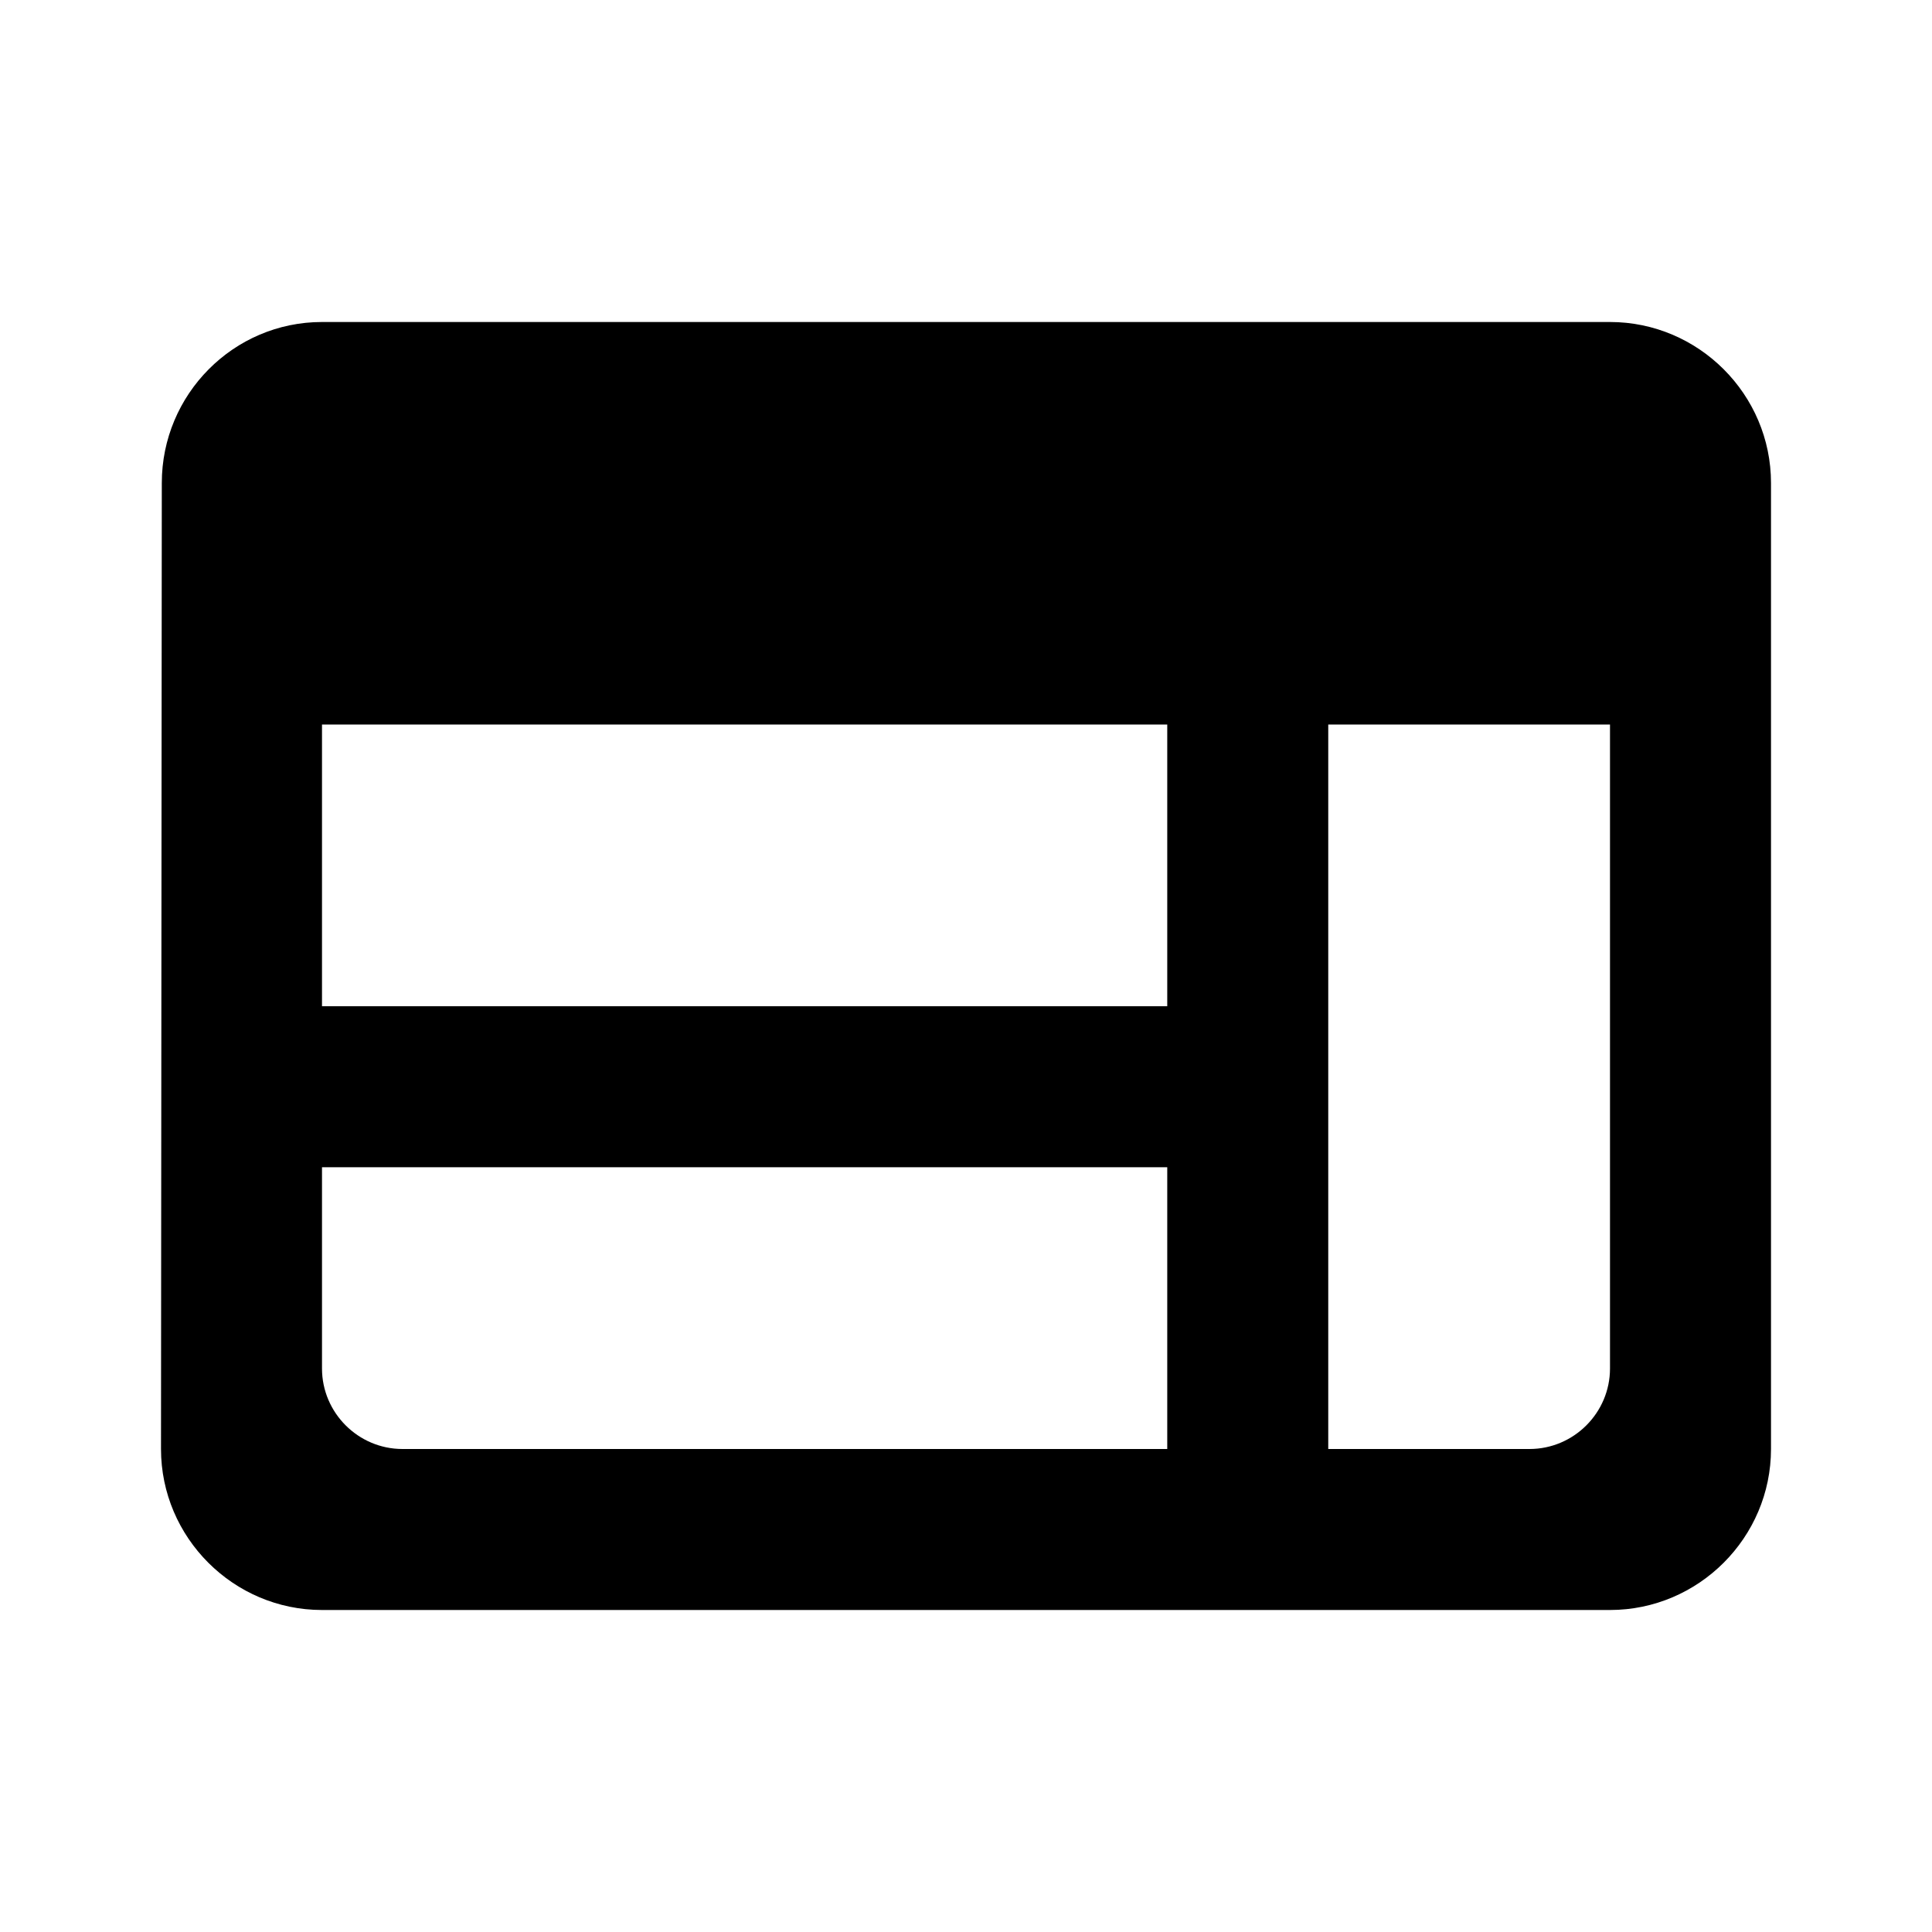
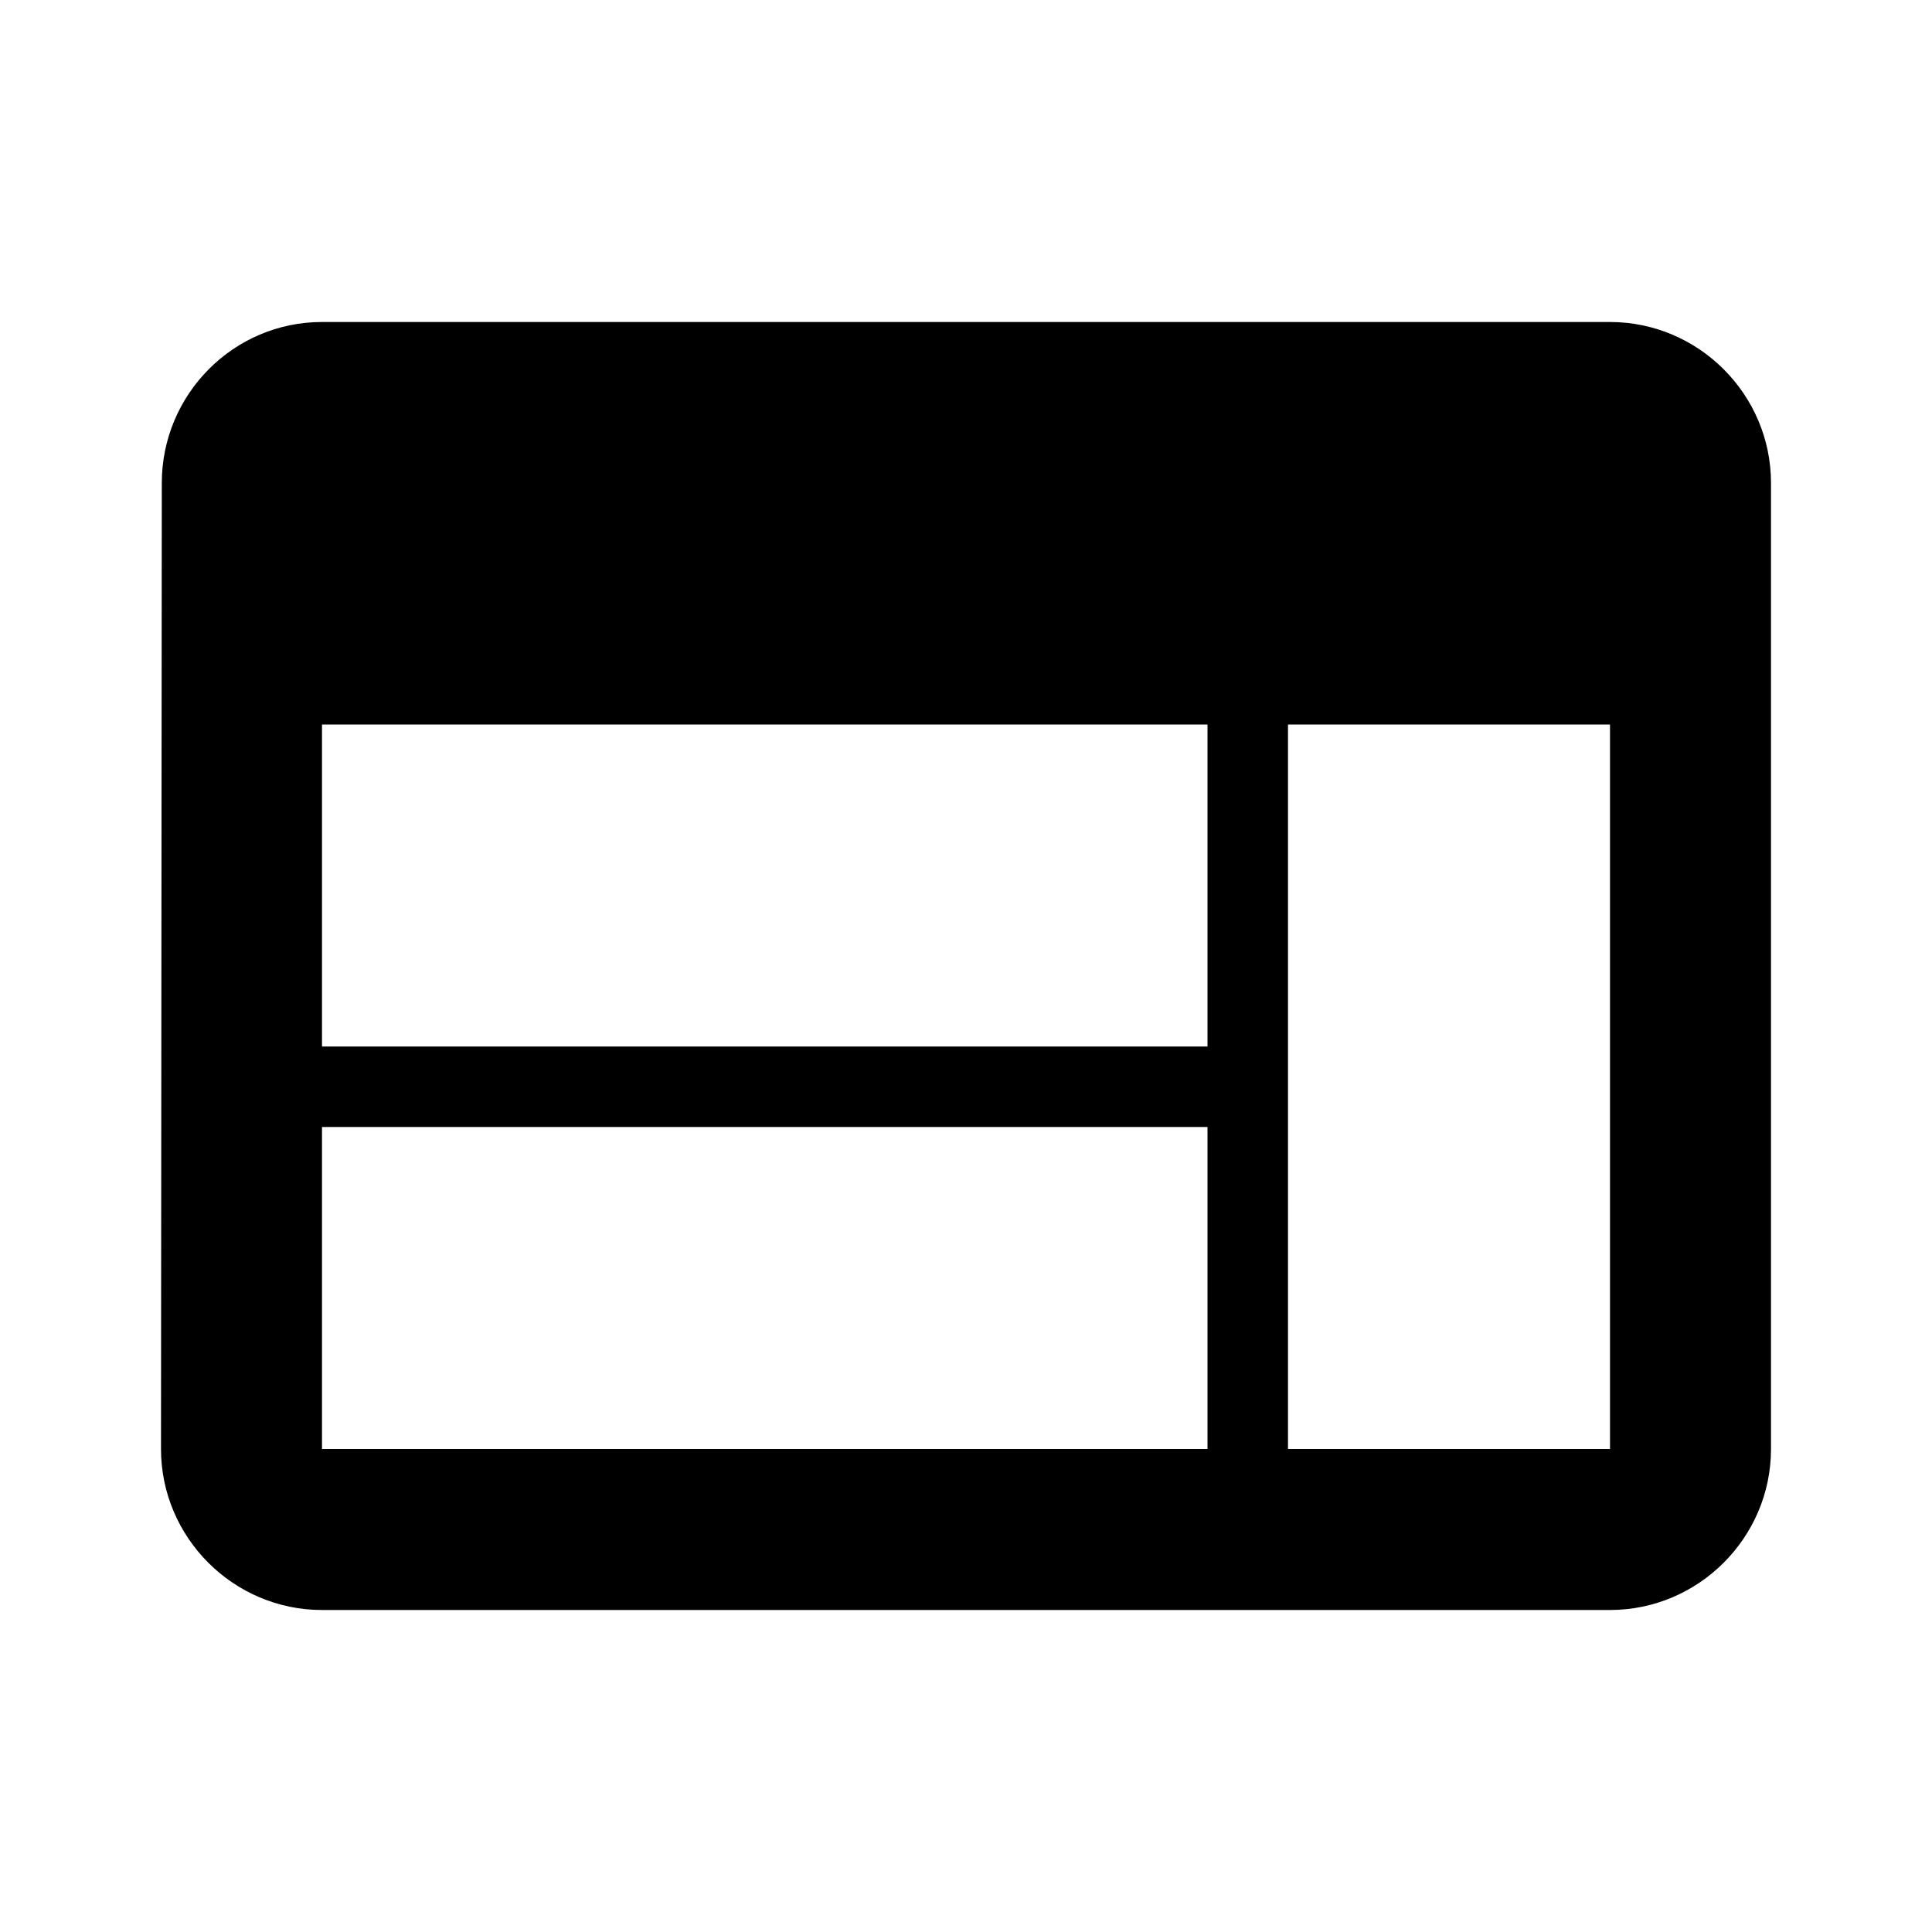
- <svg xmlns="http://www.w3.org/2000/svg" viewBox="0 0 24 24" fill="black" width="18px" height="18px">
-   <path d="M20 4H4c-1.1 0-1.99.9-1.99 2L2 18c0 1.1.9 2 2 2h16c1.1 0 2-.9 2-2V6c0-1.1-.9-2-2-2zM4 9h10.5v3.5H4V9zm0 5.5h10.5V18H5c-.55 0-1-.45-1-1v-2.5zM19 18h-2.5V9H20v8c0 .55-.45 1-1 1z" />
+ <svg xmlns="http://www.w3.org/2000/svg" viewBox="0 0 24 24" fill="black" width="24px" height="24px">
+   <path d="M0 0h24v24H0z" fill="none" />
+   <path d="M20 4H4c-1.1 0-1.99.9-1.99 2L2 18c0 1.1.9 2 2 2h16c1.1 0 2-.9 2-2V6c0-1.1-.9-2-2-2zm-5 14H4v-4h11v4zm0-5H4V9h11v4zm5 5h-4V9h4v9z" />
</svg>
